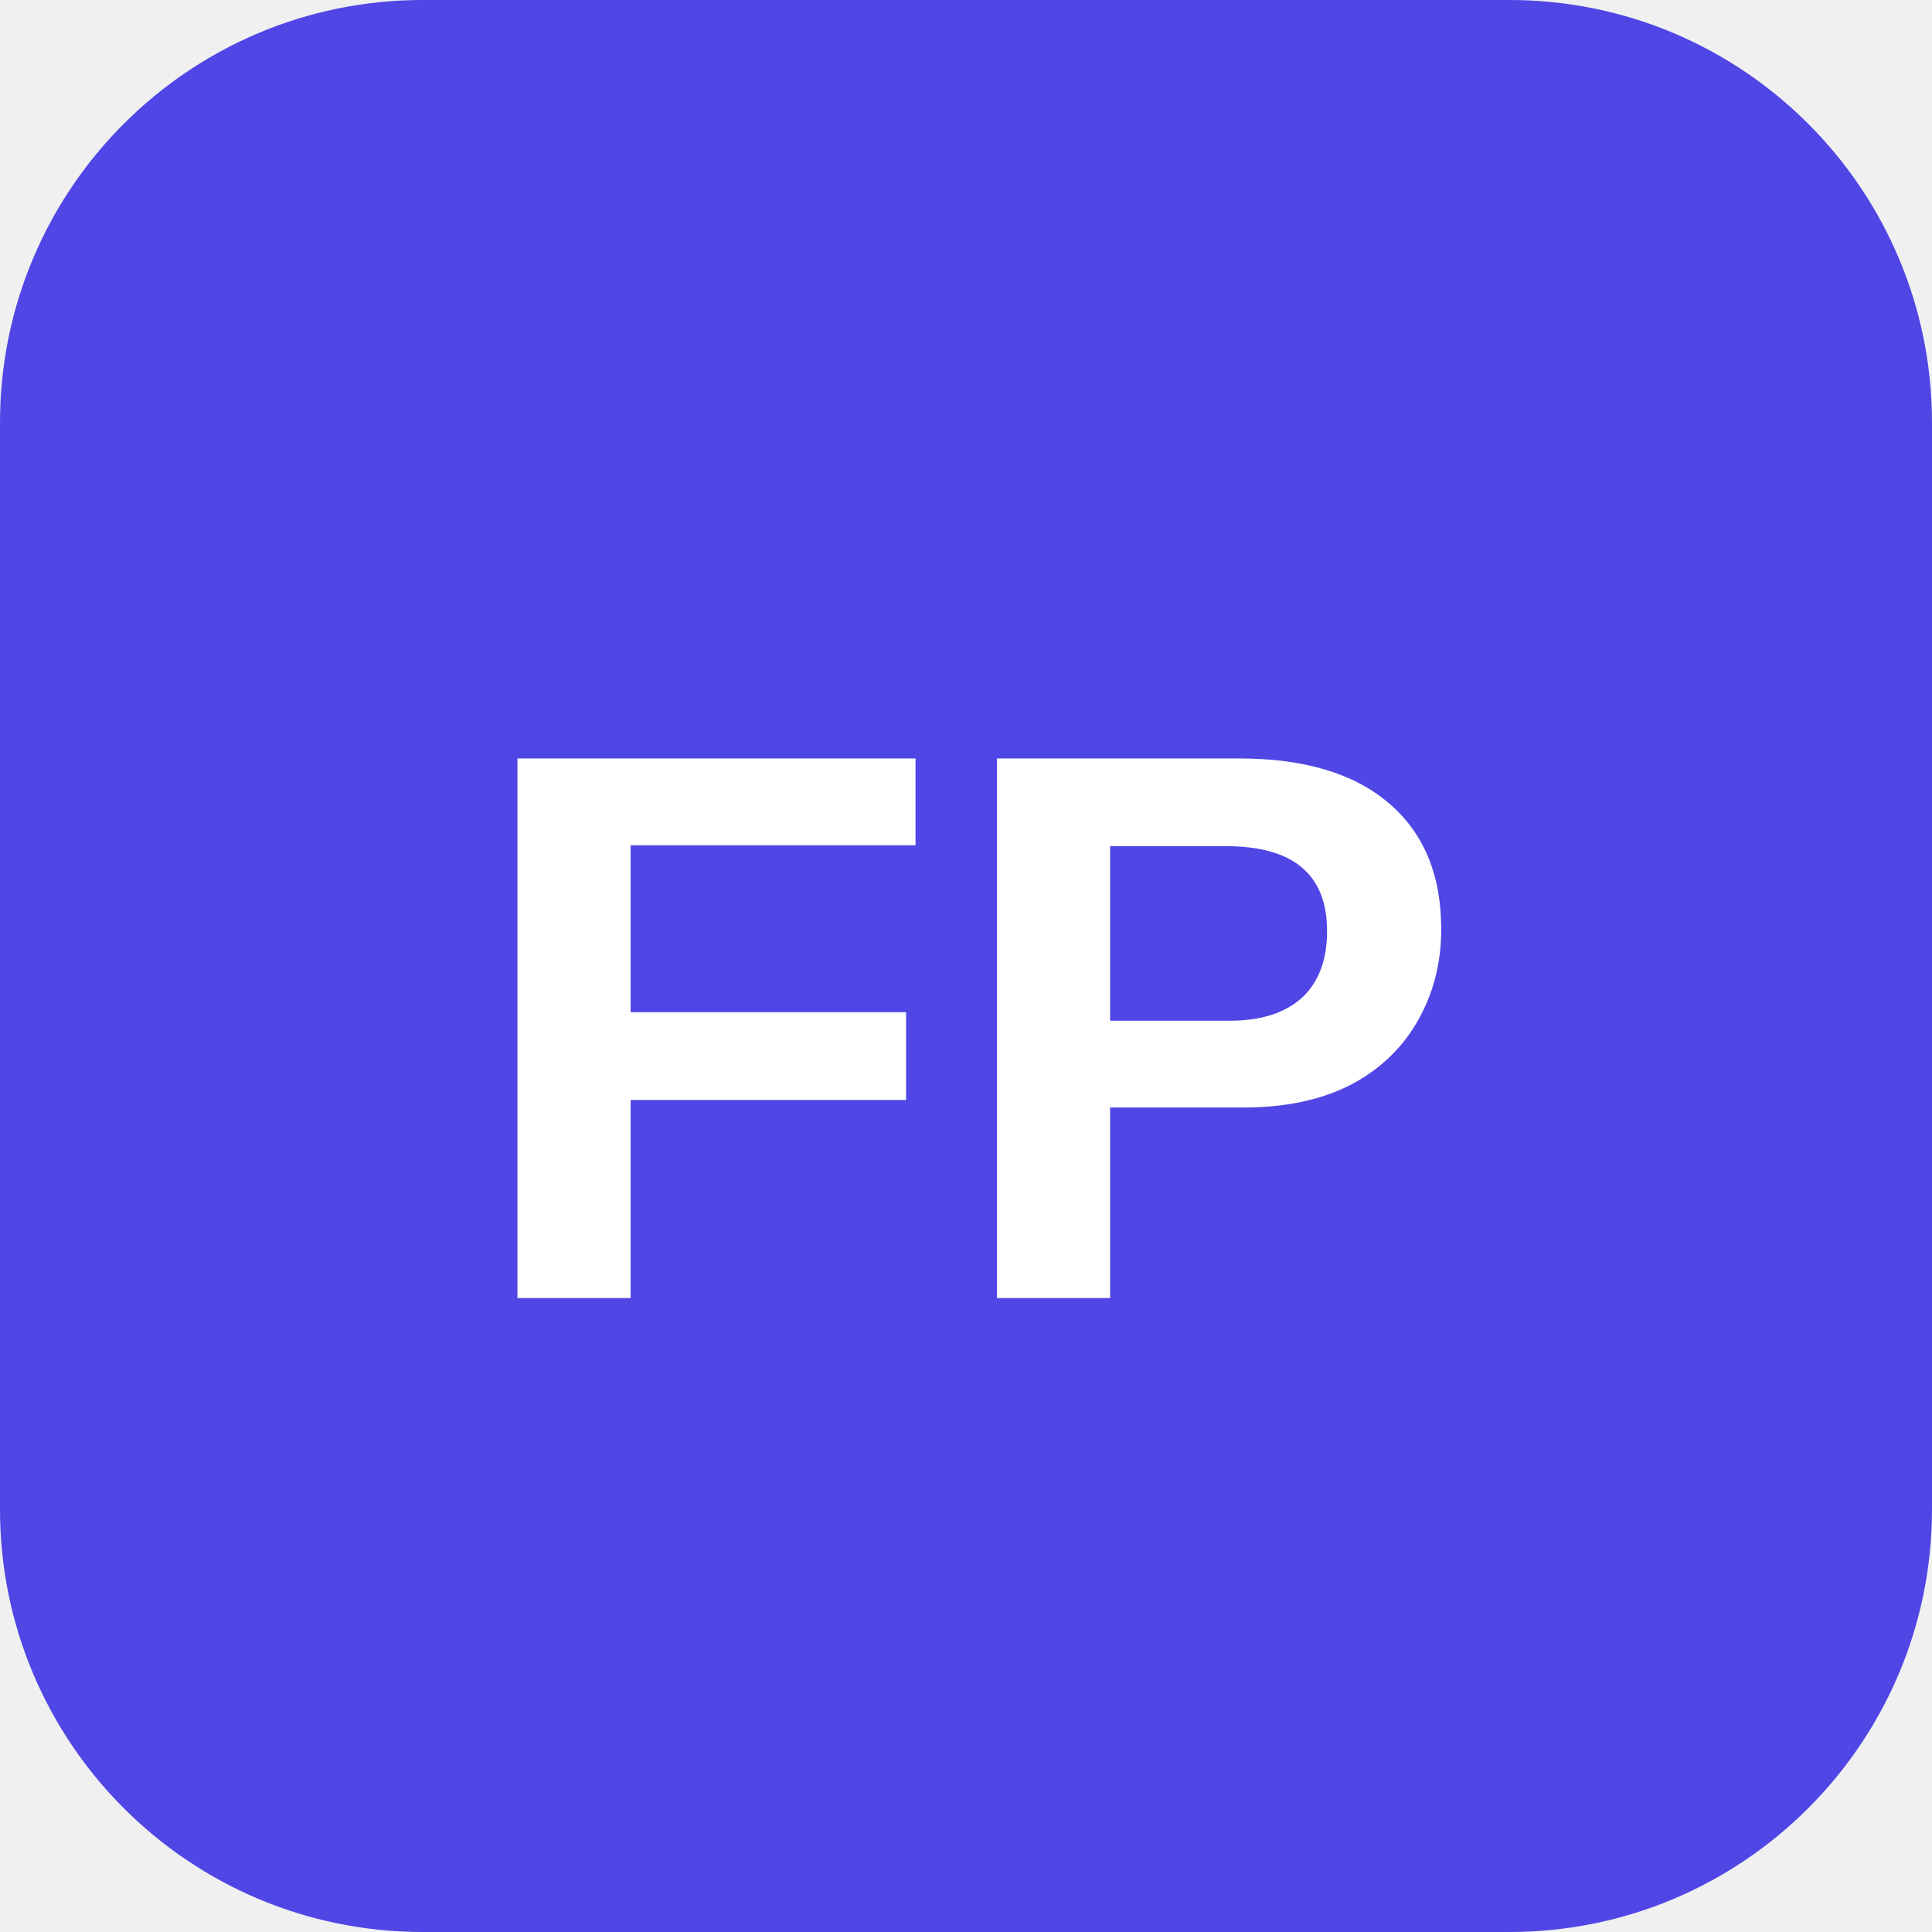
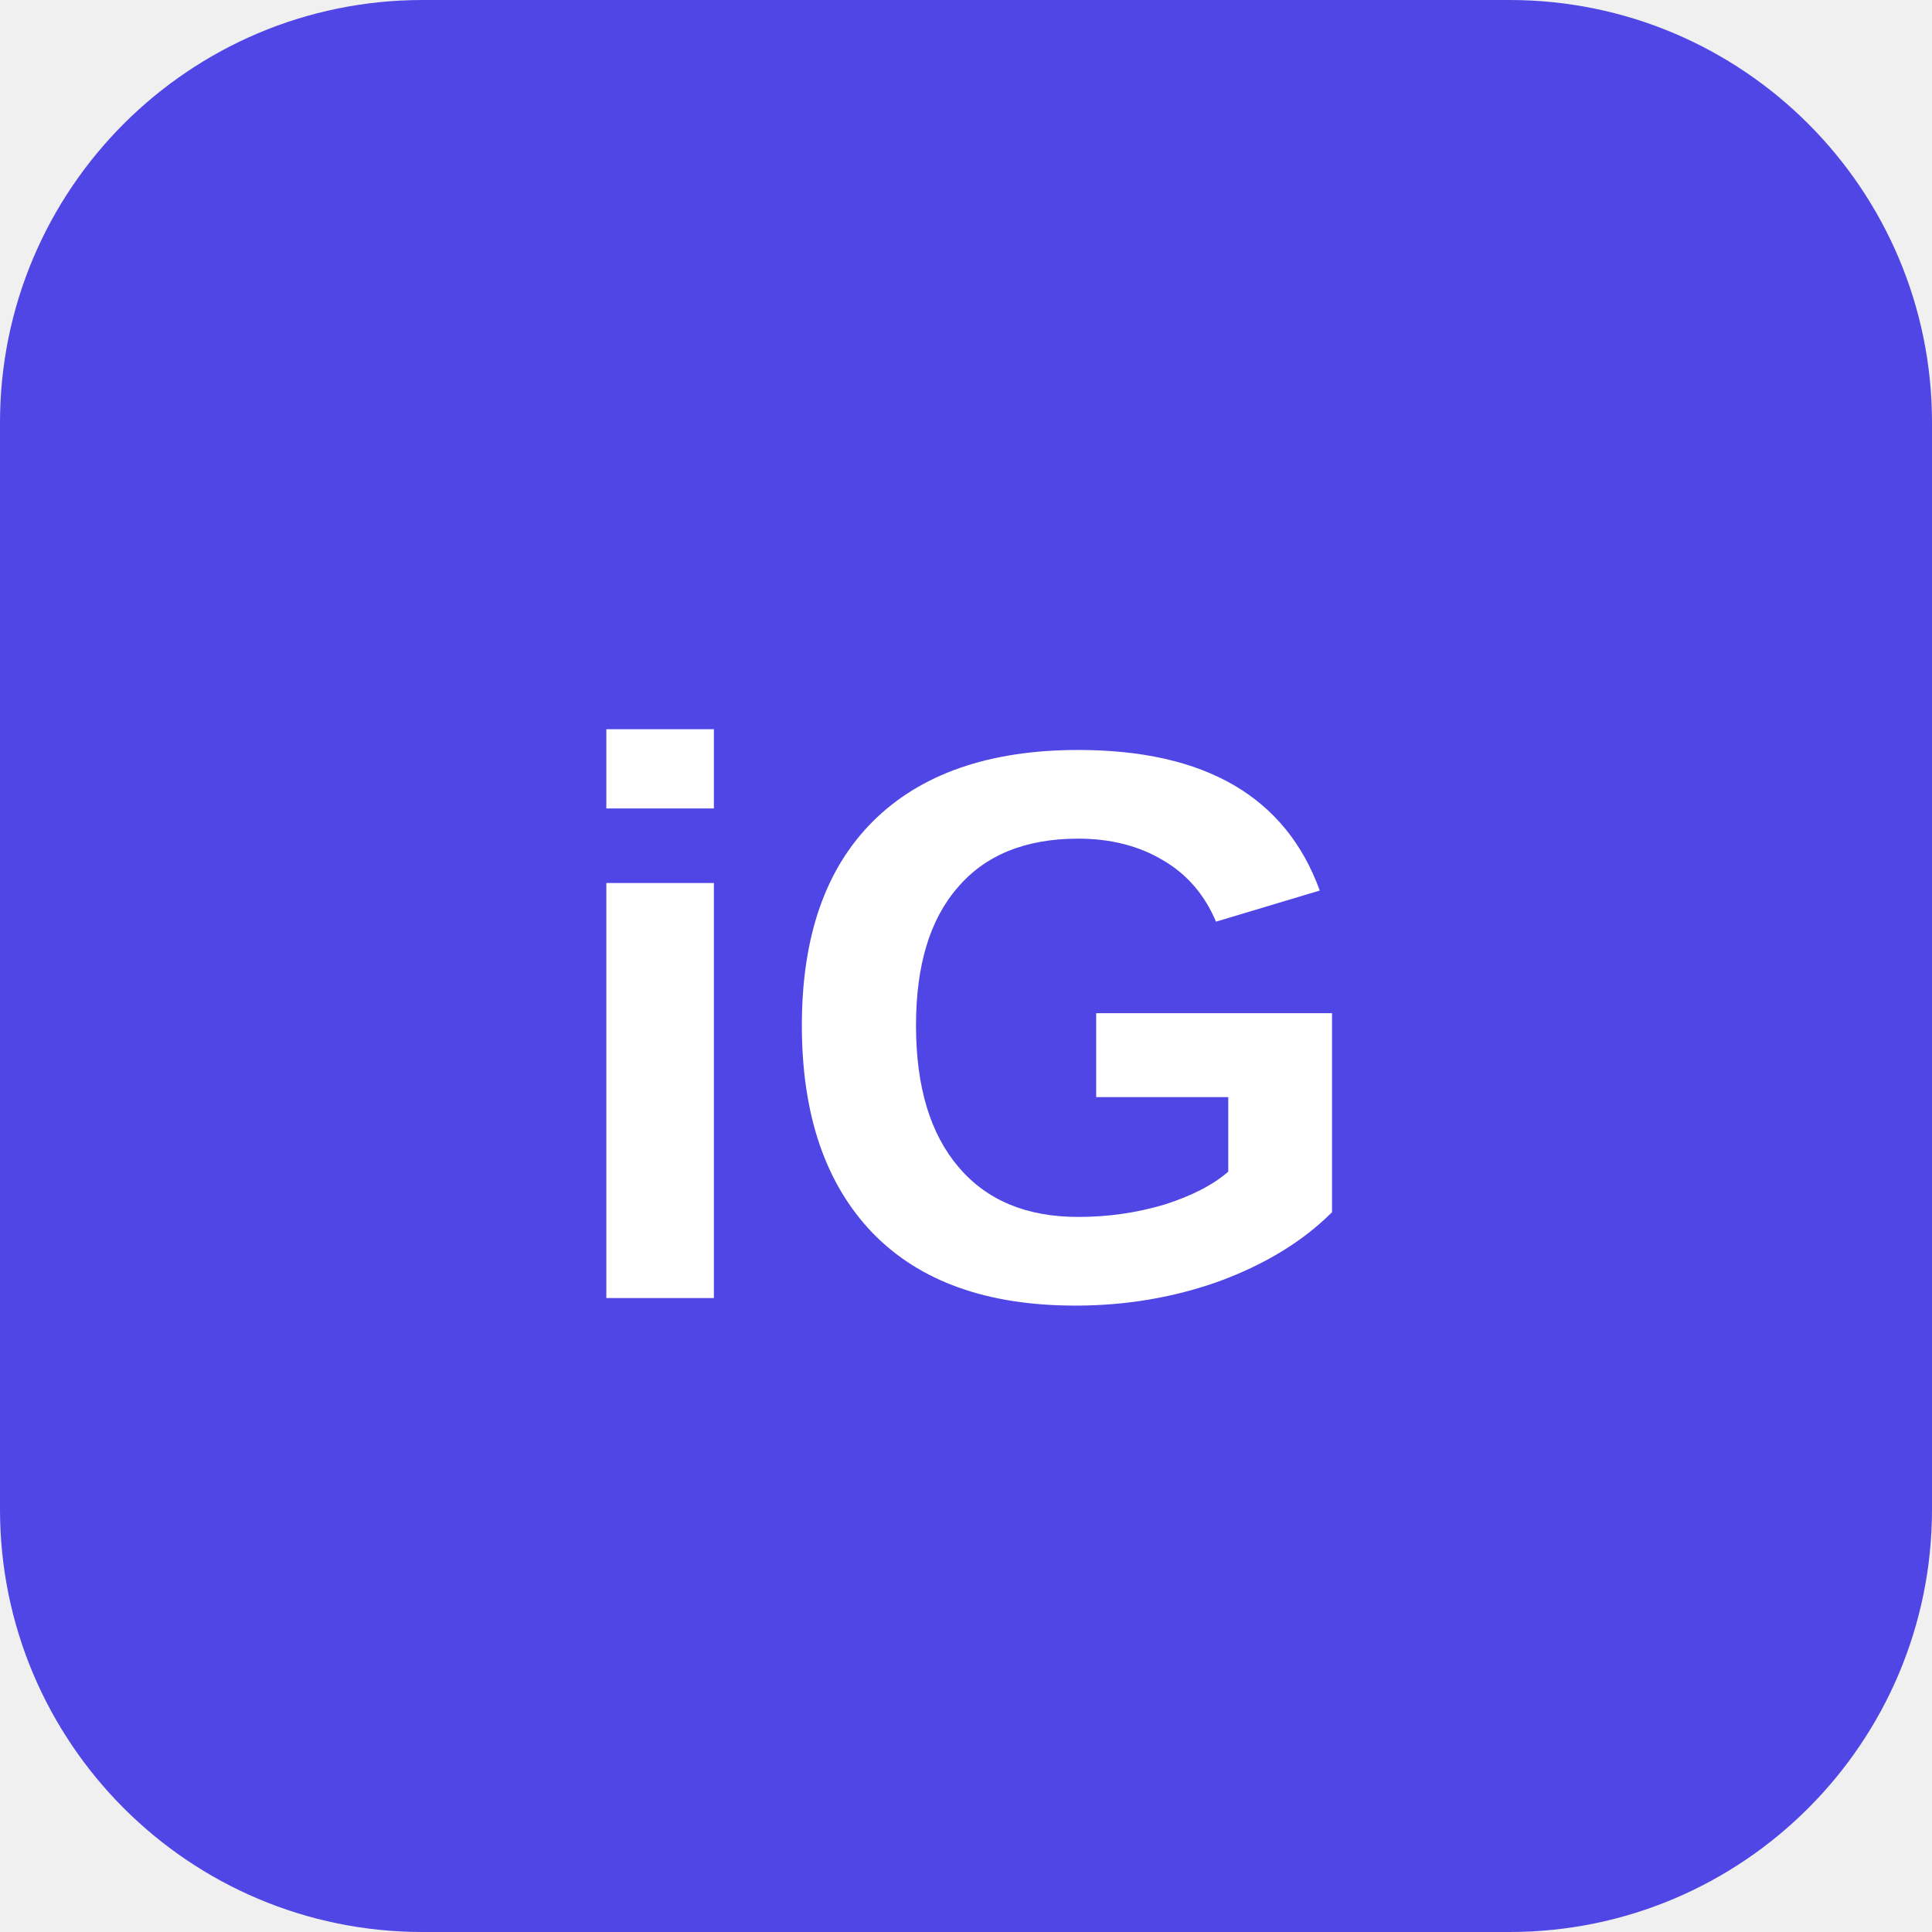
<svg xmlns="http://www.w3.org/2000/svg" viewBox="0 0 32 32">
  <rect width="32" height="32" rx="7" fill="#4f46e5" />
-   <text x="16" y="21.5" font-family="Arial, Helvetica, sans-serif" font-size="13" font-weight="800" fill="#ffffff" text-anchor="middle">FP</text>
+   <text x="16" y="21.5" font-family="Arial, Helvetica, sans-serif" font-size="13" font-weight="800" fill="#ffffff" text-anchor="middle">iG</text>
</svg>
